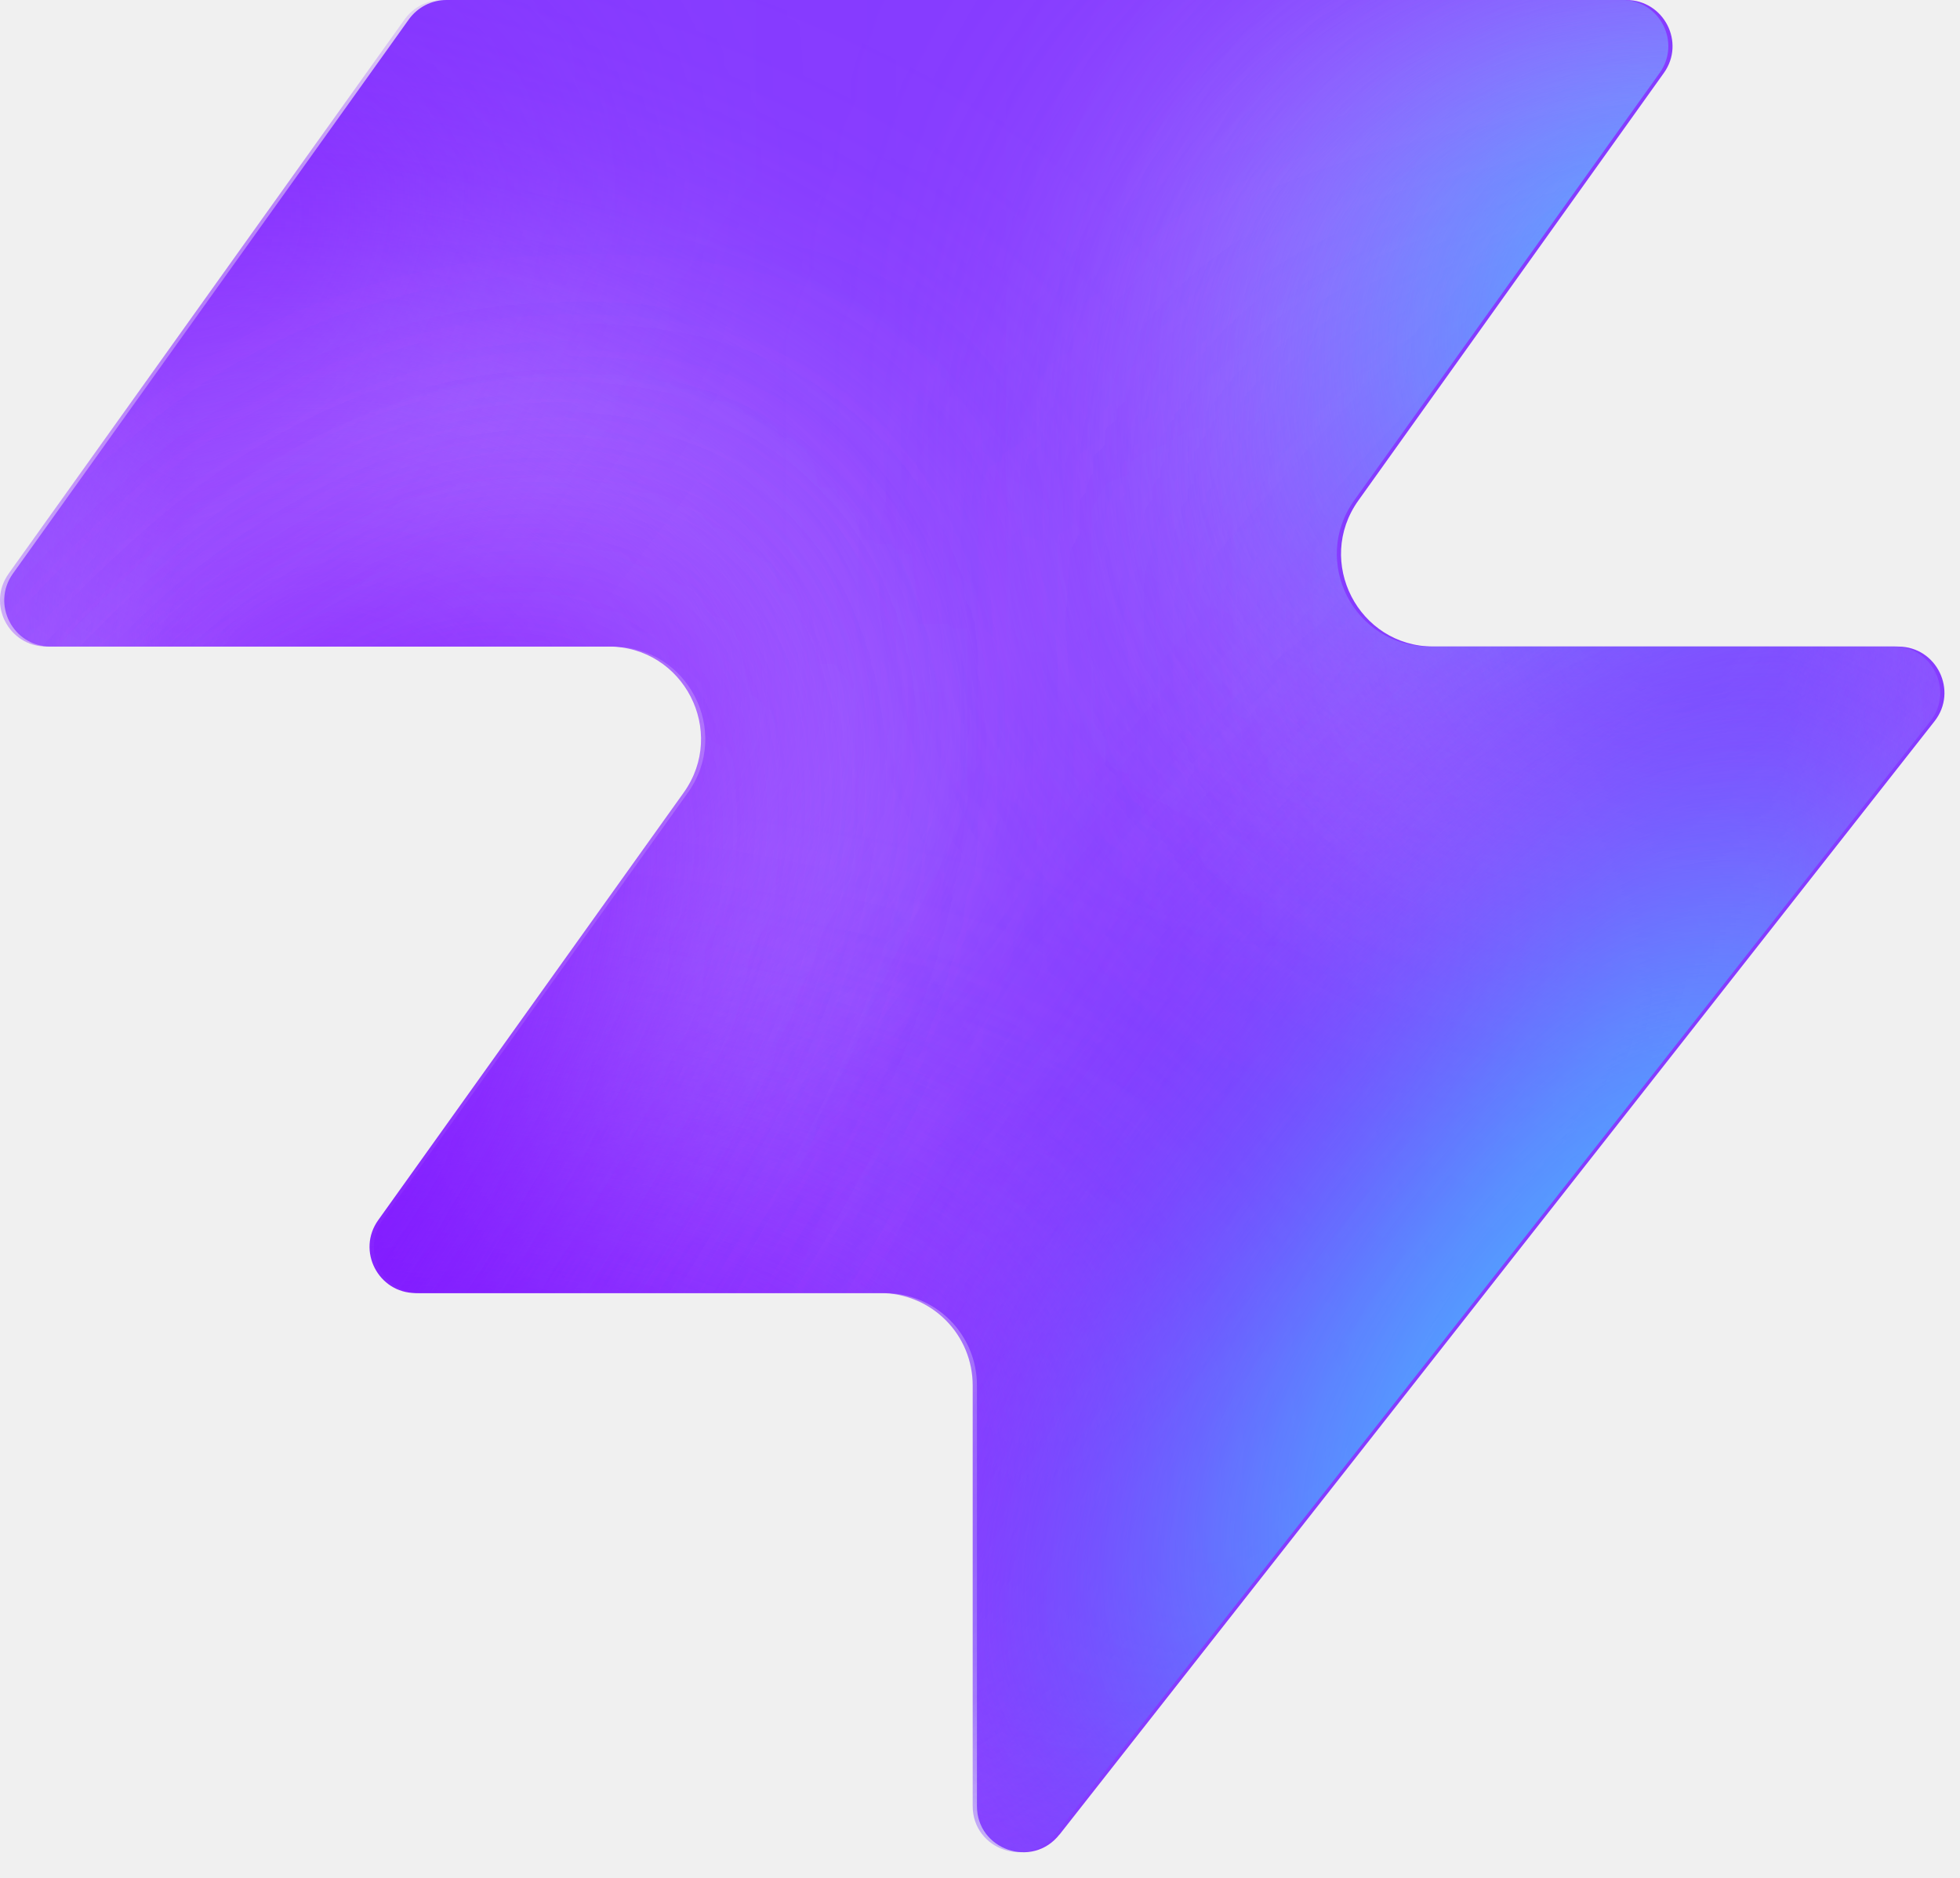
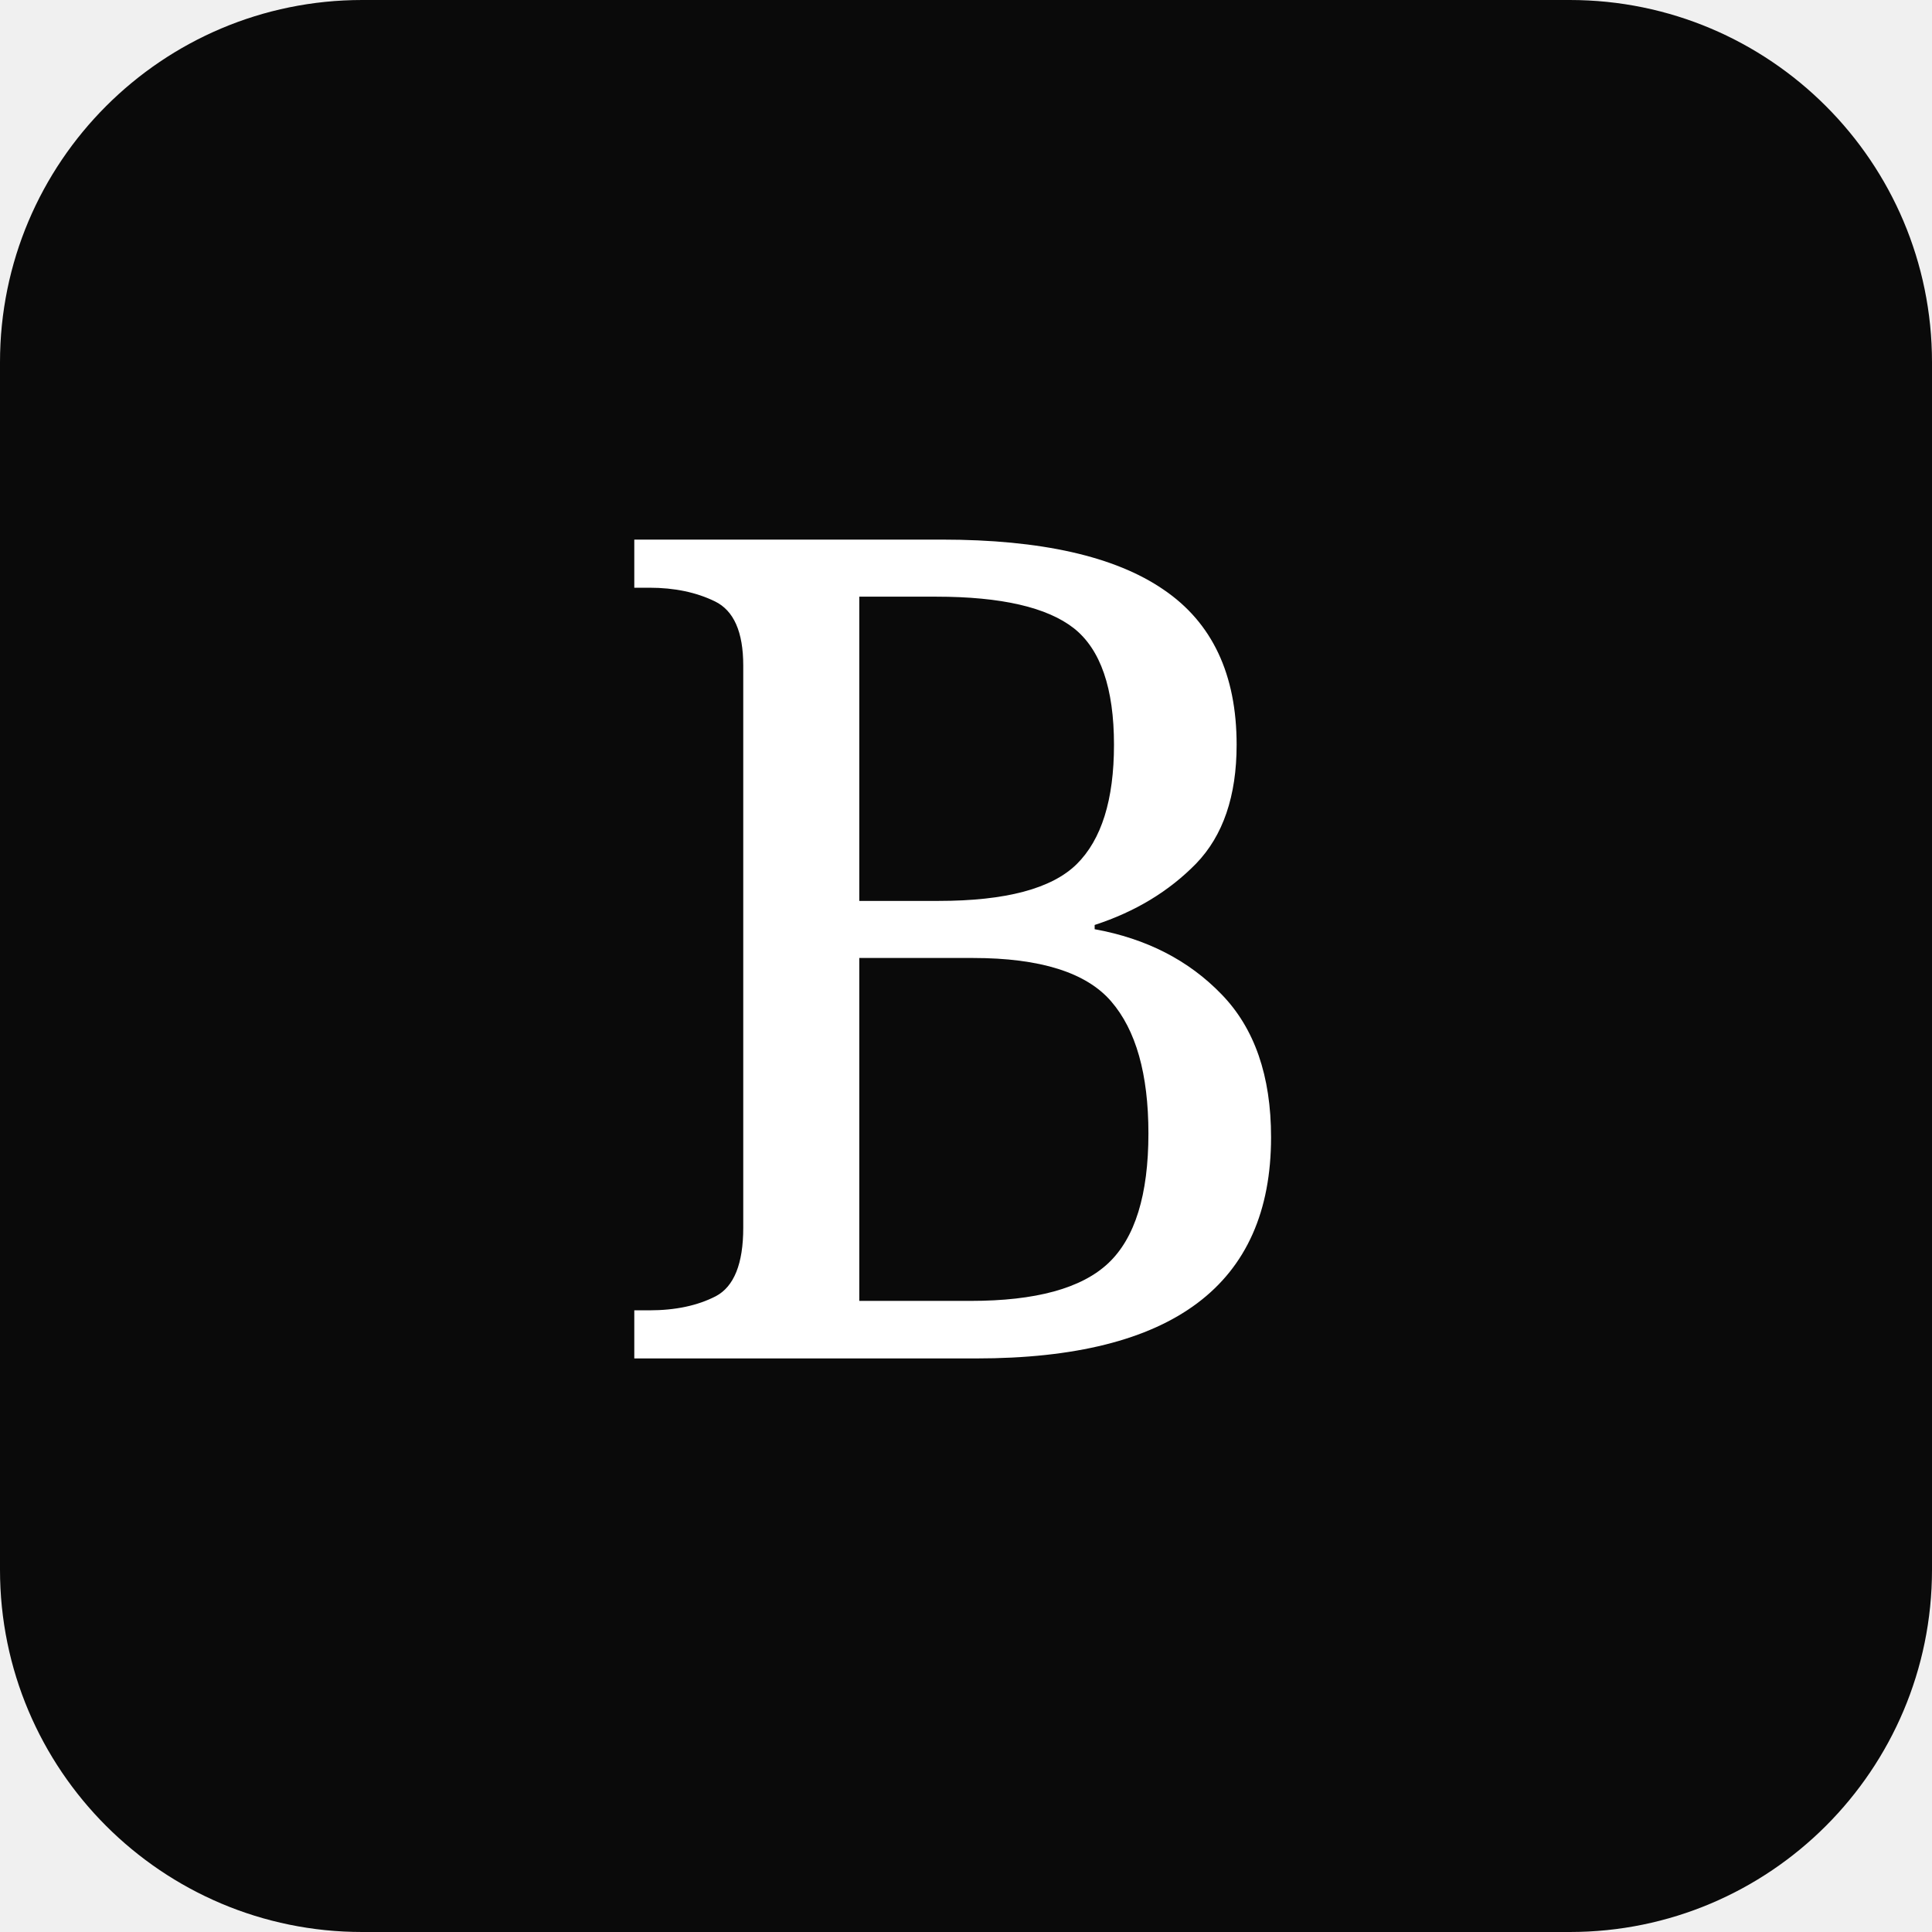
- <svg xmlns="http://www.w3.org/2000/svg" width="48" height="46" fill="none" viewBox="0 0 48 46">
-   <path fill="#863bff" d="M25.946 44.938c-.664.845-2.021.375-2.021-.698V33.937a2.26 2.26 0 0 0-2.262-2.262H10.287c-.92 0-1.456-1.04-.92-1.788l7.48-10.471c1.07-1.497 0-3.578-1.842-3.578H1.237c-.92 0-1.456-1.04-.92-1.788L10.013.474c.214-.297.556-.474.92-.474h28.894c.92 0 1.456 1.04.92 1.788l-7.48 10.471c-1.07 1.498 0 3.579 1.842 3.579h11.377c.943 0 1.473 1.088.89 1.83L25.947 44.94z" style="fill:#863bff;fill:color(display-p3 .525 .23 1);fill-opacity:1" />
-   <mask id="a" width="48" height="46" x="0" y="0" maskUnits="userSpaceOnUse" style="mask-type:alpha">
-     <path fill="#000" d="M25.842 44.938c-.664.844-2.021.375-2.021-.698V33.937a2.26 2.26 0 0 0-2.262-2.262H10.183c-.92 0-1.456-1.04-.92-1.788l7.48-10.471c1.07-1.498 0-3.579-1.842-3.579H1.133c-.92 0-1.456-1.04-.92-1.787L9.91.473c.214-.297.556-.474.92-.474h28.894c.92 0 1.456 1.04.92 1.788l-7.48 10.471c-1.07 1.498 0 3.578 1.842 3.578h11.377c.943 0 1.473 1.088.89 1.832L25.843 44.94z" style="fill:#000;fill-opacity:1" />
-   </mask>
-   <g mask="url(#a)">
-     <g filter="url(#b)">
-       <ellipse cx="5.508" cy="14.704" fill="#ede6ff" rx="5.508" ry="14.704" style="fill:#ede6ff;fill:color(display-p3 .927 .903 1);fill-opacity:1" transform="matrix(.00324 1 1 -.00324 -4.47 31.516)" />
-     </g>
-     <g filter="url(#c)">
-       <ellipse cx="10.399" cy="29.851" fill="#ede6ff" rx="10.399" ry="29.851" style="fill:#ede6ff;fill:color(display-p3 .927 .903 1);fill-opacity:1" transform="matrix(.00324 1 1 -.00324 -39.328 7.883)" />
-     </g>
-     <g filter="url(#d)">
-       <ellipse cx="5.508" cy="30.487" fill="#7e14ff" rx="5.508" ry="30.487" style="fill:#7e14ff;fill:color(display-p3 .492 .077 1);fill-opacity:1" transform="rotate(89.814 -25.913 -14.639)scale(1 -1)" />
-     </g>
-     <g filter="url(#e)">
-       <ellipse cx="5.508" cy="30.599" fill="#7e14ff" rx="5.508" ry="30.599" style="fill:#7e14ff;fill:color(display-p3 .492 .077 1);fill-opacity:1" transform="rotate(89.814 -32.644 -3.334)scale(1 -1)" />
-     </g>
-     <g filter="url(#f)">
-       <ellipse cx="5.508" cy="30.599" fill="#7e14ff" rx="5.508" ry="30.599" style="fill:#7e14ff;fill:color(display-p3 .492 .077 1);fill-opacity:1" transform="matrix(.00324 1 1 -.00324 -34.34 30.47)" />
-     </g>
-     <g filter="url(#g)">
-       <ellipse cx="14.072" cy="22.078" fill="#ede6ff" rx="14.072" ry="22.078" style="fill:#ede6ff;fill:color(display-p3 .927 .903 1);fill-opacity:1" transform="rotate(93.35 24.506 48.493)scale(-1 1)" />
-     </g>
-     <g filter="url(#h)">
-       <ellipse cx="3.47" cy="21.501" fill="#7e14ff" rx="3.47" ry="21.501" style="fill:#7e14ff;fill:color(display-p3 .492 .077 1);fill-opacity:1" transform="rotate(89.009 28.708 47.59)scale(-1 1)" />
-     </g>
-     <g filter="url(#i)">
-       <ellipse cx="3.47" cy="21.501" fill="#7e14ff" rx="3.47" ry="21.501" style="fill:#7e14ff;fill:color(display-p3 .492 .077 1);fill-opacity:1" transform="rotate(89.009 28.708 47.59)scale(-1 1)" />
-     </g>
-     <g filter="url(#j)">
-       <ellipse cx=".387" cy="8.972" fill="#7e14ff" rx="4.407" ry="29.108" style="fill:#7e14ff;fill:color(display-p3 .492 .077 1);fill-opacity:1" transform="rotate(39.51 .387 8.972)" />
-     </g>
-     <g filter="url(#k)">
-       <ellipse cx="47.523" cy="-6.092" fill="#7e14ff" rx="4.407" ry="29.108" style="fill:#7e14ff;fill:color(display-p3 .492 .077 1);fill-opacity:1" transform="rotate(37.892 47.523 -6.092)" />
-     </g>
-     <g filter="url(#l)">
-       <ellipse cx="41.412" cy="6.333" fill="#47bfff" rx="5.971" ry="9.665" style="fill:#47bfff;fill:color(display-p3 .28 .748 1);fill-opacity:1" transform="rotate(37.892 41.412 6.333)" />
-     </g>
-     <g filter="url(#m)">
-       <ellipse cx="-1.879" cy="38.332" fill="#7e14ff" rx="4.407" ry="29.108" style="fill:#7e14ff;fill:color(display-p3 .492 .077 1);fill-opacity:1" transform="rotate(37.892 -1.88 38.332)" />
-     </g>
-     <g filter="url(#n)">
-       <ellipse cx="-1.879" cy="38.332" fill="#7e14ff" rx="4.407" ry="29.108" style="fill:#7e14ff;fill:color(display-p3 .492 .077 1);fill-opacity:1" transform="rotate(37.892 -1.88 38.332)" />
-     </g>
-     <g filter="url(#o)">
-       <ellipse cx="35.651" cy="29.907" fill="#7e14ff" rx="4.407" ry="29.108" style="fill:#7e14ff;fill:color(display-p3 .492 .077 1);fill-opacity:1" transform="rotate(37.892 35.651 29.907)" />
-     </g>
-     <g filter="url(#p)">
-       <ellipse cx="38.418" cy="32.4" fill="#47bfff" rx="5.971" ry="15.297" style="fill:#47bfff;fill:color(display-p3 .28 .748 1);fill-opacity:1" transform="rotate(37.892 38.418 32.4)" />
-     </g>
-   </g>
-   <defs>
-     <filter id="b" width="60.045" height="41.654" x="-19.77" y="16.149" color-interpolation-filters="sRGB" filterUnits="userSpaceOnUse">
-       <feFlood flood-opacity="0" result="BackgroundImageFix" />
-       <feBlend in="SourceGraphic" in2="BackgroundImageFix" result="shape" />
-       <feGaussianBlur result="effect1_foregroundBlur_2002_17158" stdDeviation="7.659" />
-     </filter>
-     <filter id="c" width="90.34" height="51.437" x="-54.613" y="-7.533" color-interpolation-filters="sRGB" filterUnits="userSpaceOnUse">
-       <feFlood flood-opacity="0" result="BackgroundImageFix" />
-       <feBlend in="SourceGraphic" in2="BackgroundImageFix" result="shape" />
-       <feGaussianBlur result="effect1_foregroundBlur_2002_17158" stdDeviation="7.659" />
-     </filter>
-     <filter id="d" width="79.355" height="29.4" x="-49.64" y="2.03" color-interpolation-filters="sRGB" filterUnits="userSpaceOnUse">
-       <feFlood flood-opacity="0" result="BackgroundImageFix" />
-       <feBlend in="SourceGraphic" in2="BackgroundImageFix" result="shape" />
-       <feGaussianBlur result="effect1_foregroundBlur_2002_17158" stdDeviation="4.596" />
-     </filter>
-     <filter id="e" width="79.579" height="29.4" x="-45.045" y="20.029" color-interpolation-filters="sRGB" filterUnits="userSpaceOnUse">
-       <feFlood flood-opacity="0" result="BackgroundImageFix" />
-       <feBlend in="SourceGraphic" in2="BackgroundImageFix" result="shape" />
-       <feGaussianBlur result="effect1_foregroundBlur_2002_17158" stdDeviation="4.596" />
-     </filter>
-     <filter id="f" width="79.579" height="29.4" x="-43.513" y="21.178" color-interpolation-filters="sRGB" filterUnits="userSpaceOnUse">
-       <feFlood flood-opacity="0" result="BackgroundImageFix" />
-       <feBlend in="SourceGraphic" in2="BackgroundImageFix" result="shape" />
-       <feGaussianBlur result="effect1_foregroundBlur_2002_17158" stdDeviation="4.596" />
-     </filter>
-     <filter id="g" width="74.749" height="58.852" x="15.756" y="-17.901" color-interpolation-filters="sRGB" filterUnits="userSpaceOnUse">
-       <feFlood flood-opacity="0" result="BackgroundImageFix" />
-       <feBlend in="SourceGraphic" in2="BackgroundImageFix" result="shape" />
-       <feGaussianBlur result="effect1_foregroundBlur_2002_17158" stdDeviation="7.659" />
-     </filter>
-     <filter id="h" width="61.377" height="25.362" x="23.548" y="2.284" color-interpolation-filters="sRGB" filterUnits="userSpaceOnUse">
-       <feFlood flood-opacity="0" result="BackgroundImageFix" />
-       <feBlend in="SourceGraphic" in2="BackgroundImageFix" result="shape" />
-       <feGaussianBlur result="effect1_foregroundBlur_2002_17158" stdDeviation="4.596" />
-     </filter>
-     <filter id="i" width="61.377" height="25.362" x="23.548" y="2.284" color-interpolation-filters="sRGB" filterUnits="userSpaceOnUse">
-       <feFlood flood-opacity="0" result="BackgroundImageFix" />
-       <feBlend in="SourceGraphic" in2="BackgroundImageFix" result="shape" />
-       <feGaussianBlur result="effect1_foregroundBlur_2002_17158" stdDeviation="4.596" />
-     </filter>
-     <filter id="j" width="56.045" height="63.649" x="-27.636" y="-22.853" color-interpolation-filters="sRGB" filterUnits="userSpaceOnUse">
-       <feFlood flood-opacity="0" result="BackgroundImageFix" />
-       <feBlend in="SourceGraphic" in2="BackgroundImageFix" result="shape" />
-       <feGaussianBlur result="effect1_foregroundBlur_2002_17158" stdDeviation="4.596" />
-     </filter>
-     <filter id="k" width="54.814" height="64.646" x="20.116" y="-38.415" color-interpolation-filters="sRGB" filterUnits="userSpaceOnUse">
-       <feFlood flood-opacity="0" result="BackgroundImageFix" />
-       <feBlend in="SourceGraphic" in2="BackgroundImageFix" result="shape" />
-       <feGaussianBlur result="effect1_foregroundBlur_2002_17158" stdDeviation="4.596" />
-     </filter>
-     <filter id="l" width="33.541" height="35.313" x="24.641" y="-11.323" color-interpolation-filters="sRGB" filterUnits="userSpaceOnUse">
-       <feFlood flood-opacity="0" result="BackgroundImageFix" />
-       <feBlend in="SourceGraphic" in2="BackgroundImageFix" result="shape" />
-       <feGaussianBlur result="effect1_foregroundBlur_2002_17158" stdDeviation="4.596" />
-     </filter>
-     <filter id="m" width="54.814" height="64.646" x="-29.286" y="6.009" color-interpolation-filters="sRGB" filterUnits="userSpaceOnUse">
-       <feFlood flood-opacity="0" result="BackgroundImageFix" />
-       <feBlend in="SourceGraphic" in2="BackgroundImageFix" result="shape" />
-       <feGaussianBlur result="effect1_foregroundBlur_2002_17158" stdDeviation="4.596" />
-     </filter>
-     <filter id="n" width="54.814" height="64.646" x="-29.286" y="6.009" color-interpolation-filters="sRGB" filterUnits="userSpaceOnUse">
-       <feFlood flood-opacity="0" result="BackgroundImageFix" />
-       <feBlend in="SourceGraphic" in2="BackgroundImageFix" result="shape" />
-       <feGaussianBlur result="effect1_foregroundBlur_2002_17158" stdDeviation="4.596" />
-     </filter>
-     <filter id="o" width="54.814" height="64.646" x="8.244" y="-2.416" color-interpolation-filters="sRGB" filterUnits="userSpaceOnUse">
-       <feFlood flood-opacity="0" result="BackgroundImageFix" />
-       <feBlend in="SourceGraphic" in2="BackgroundImageFix" result="shape" />
-       <feGaussianBlur result="effect1_foregroundBlur_2002_17158" stdDeviation="4.596" />
-     </filter>
-     <filter id="p" width="39.409" height="43.623" x="18.713" y="10.588" color-interpolation-filters="sRGB" filterUnits="userSpaceOnUse">
-       <feFlood flood-opacity="0" result="BackgroundImageFix" />
-       <feBlend in="SourceGraphic" in2="BackgroundImageFix" result="shape" />
-       <feGaussianBlur result="effect1_foregroundBlur_2002_17158" stdDeviation="4.596" />
-     </filter>
-   </defs>
+ <svg xmlns="http://www.w3.org/2000/svg" viewBox="0 0 64 64">
+   <rect width="64" height="64" rx="12" fill="#0a0a0a" />
+   <text x="32" y="45" font-family="Georgia, serif" font-size="38" text-anchor="middle" fill="#fff">B</text>
</svg>
